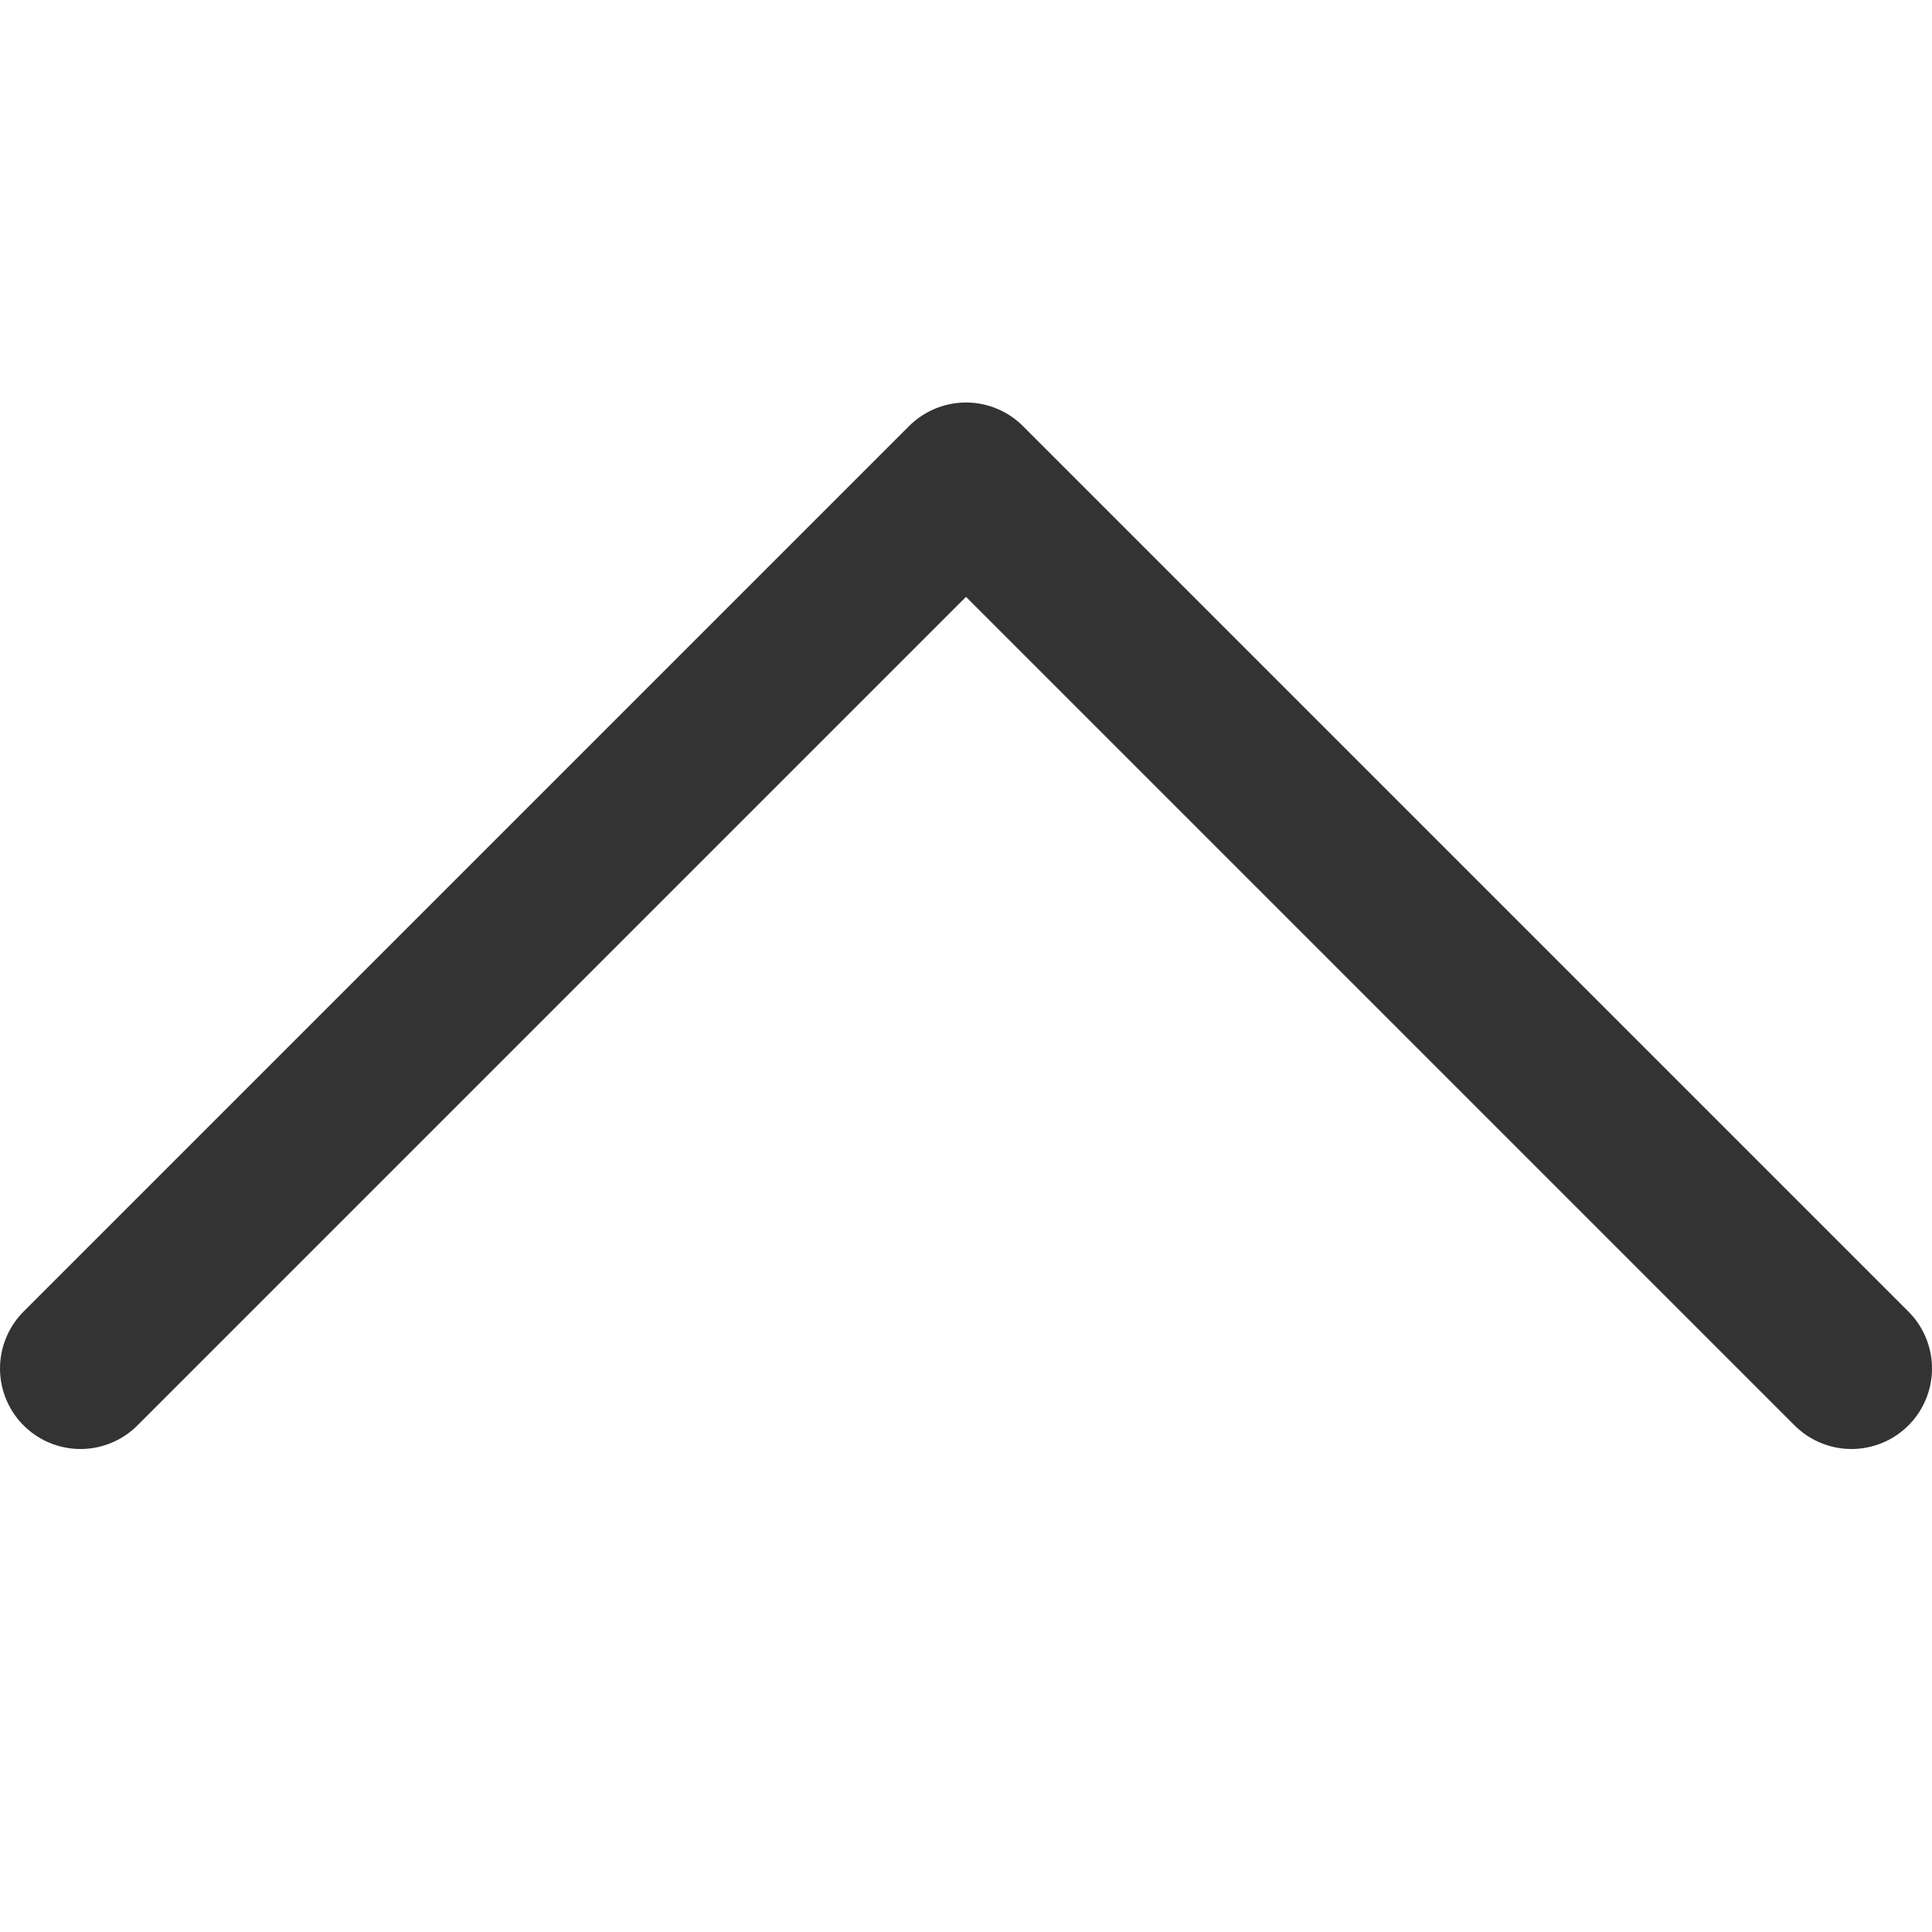
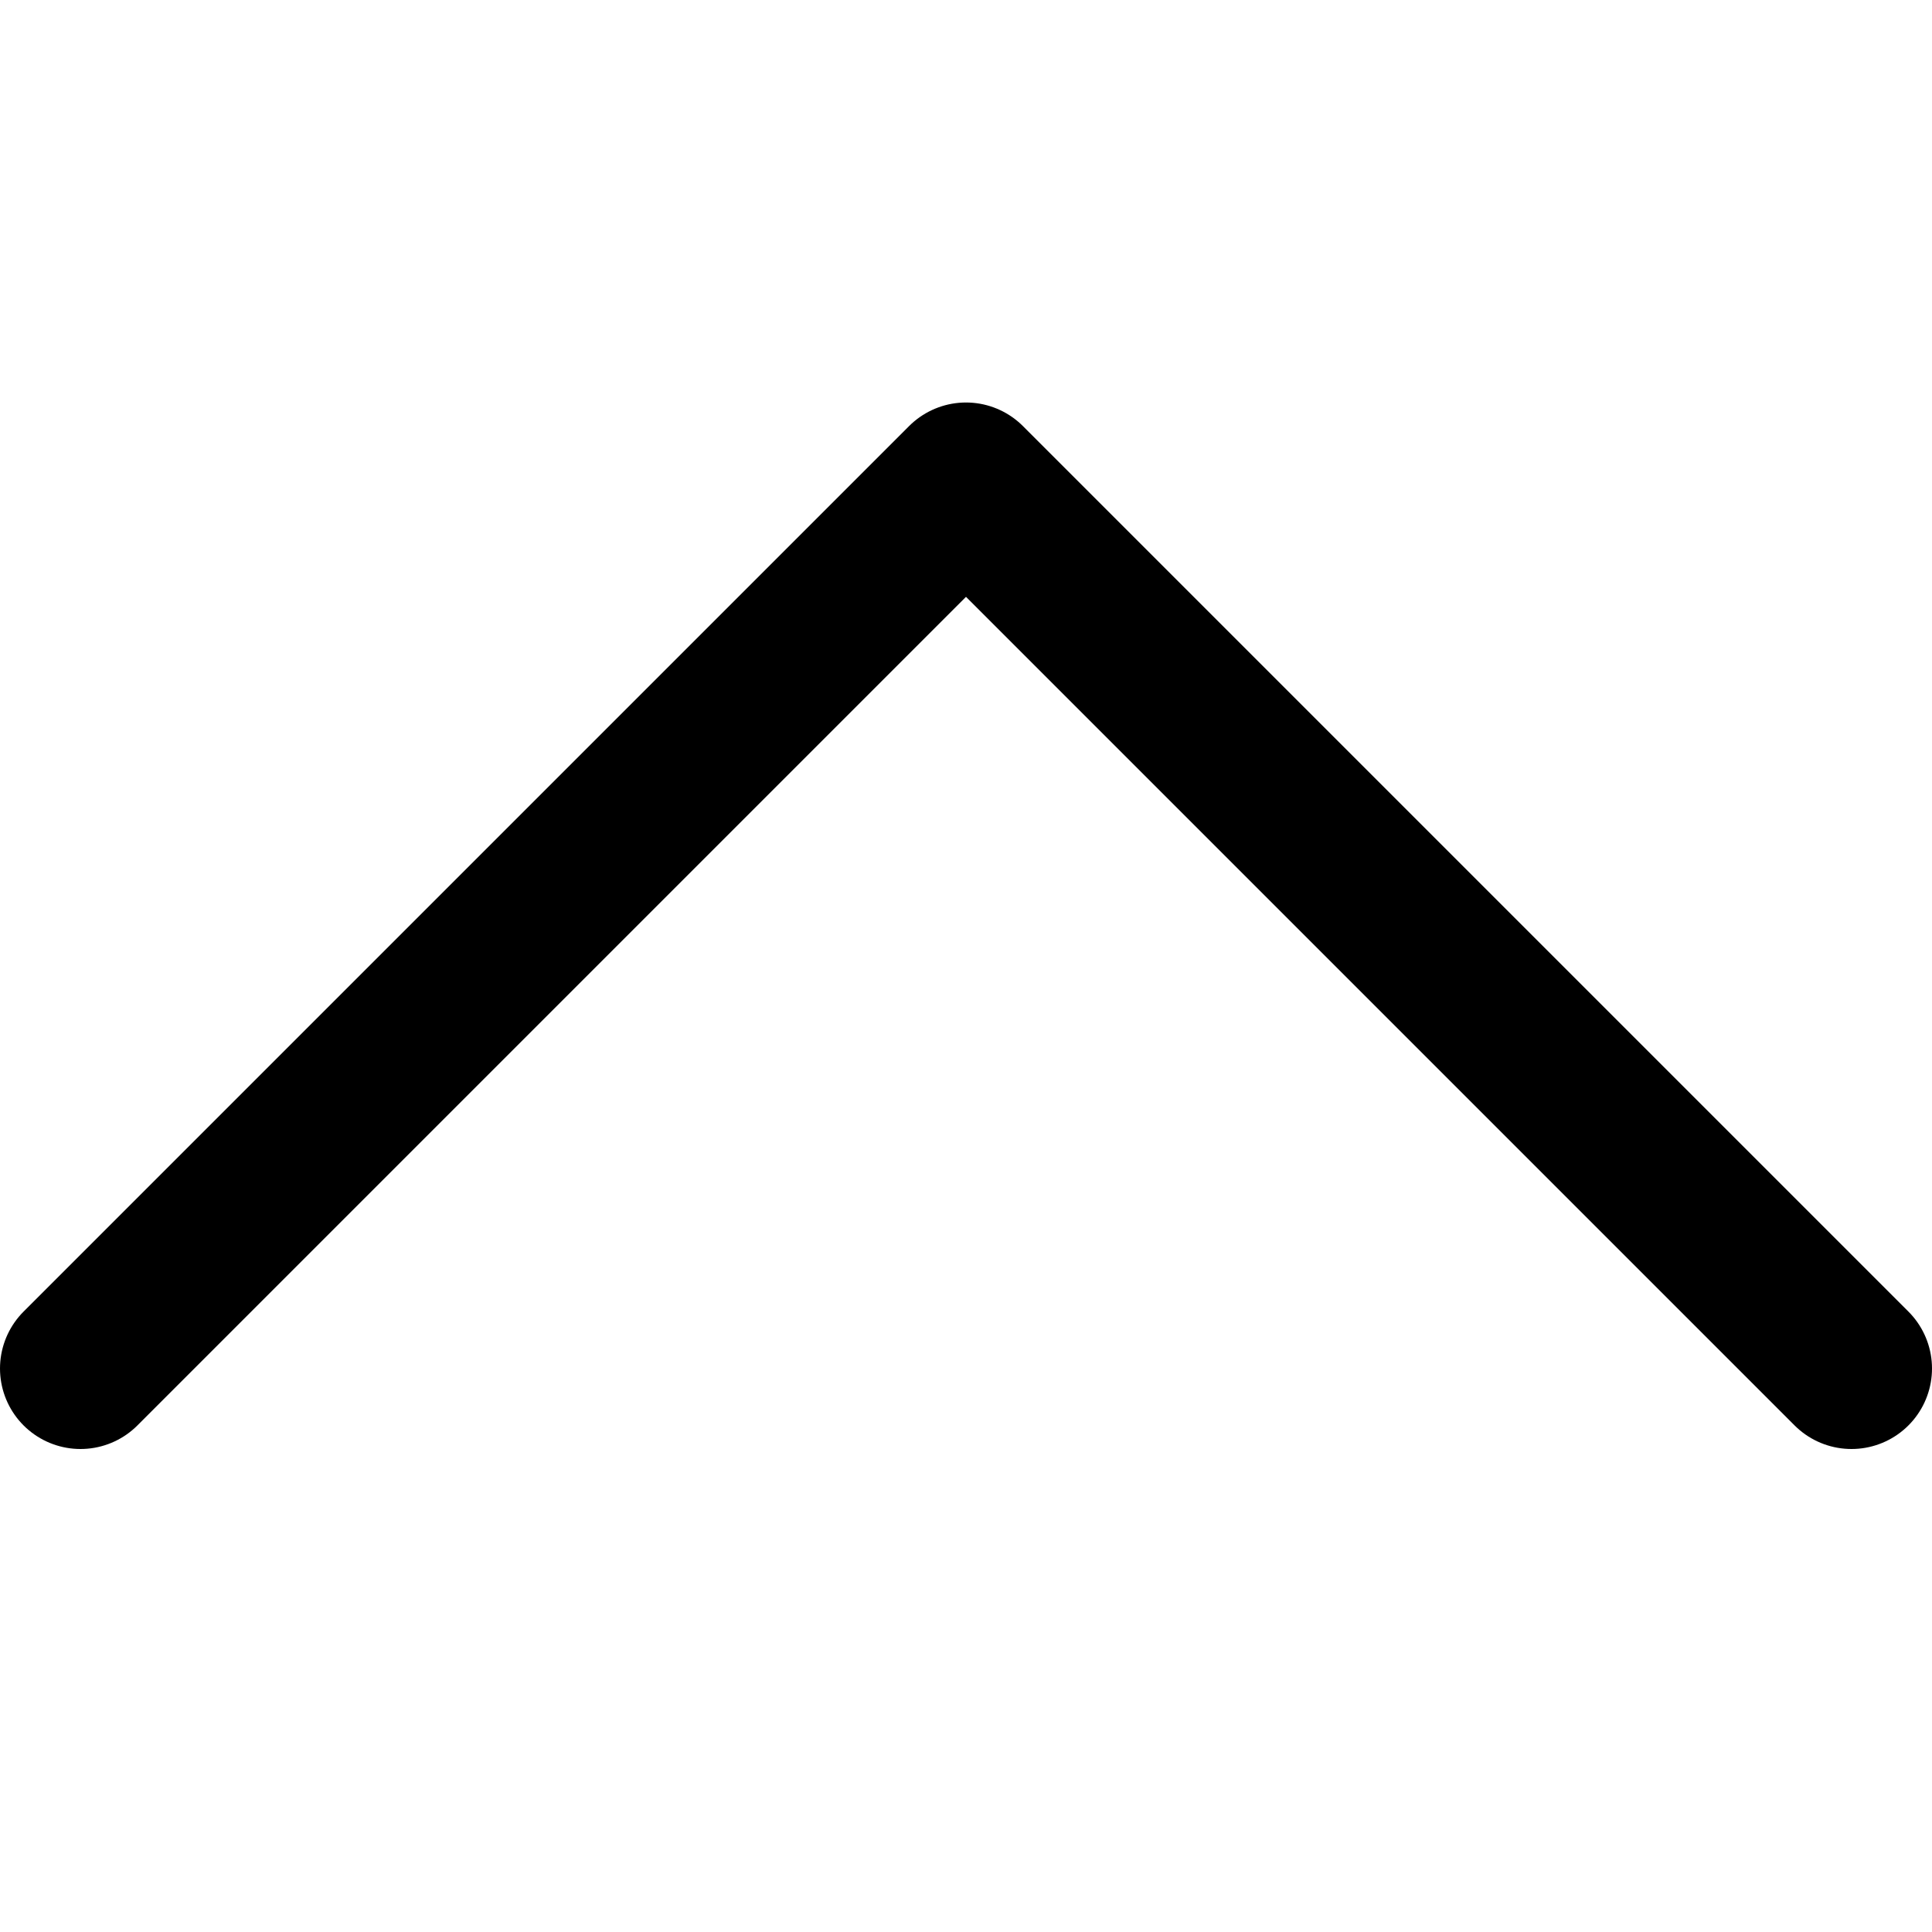
<svg xmlns="http://www.w3.org/2000/svg" width="24" height="24" viewBox="0 0 24 24" fill="none">
-   <path d="M1 17L12 6L23 17" stroke="#333333" stroke-width="2" stroke-linecap="round" stroke-linejoin="round" />
+   <path d="M1 17L12 6L23 17" stroke="currentColor" stroke-width="2" stroke-linecap="round" stroke-linejoin="round" />
</svg>
